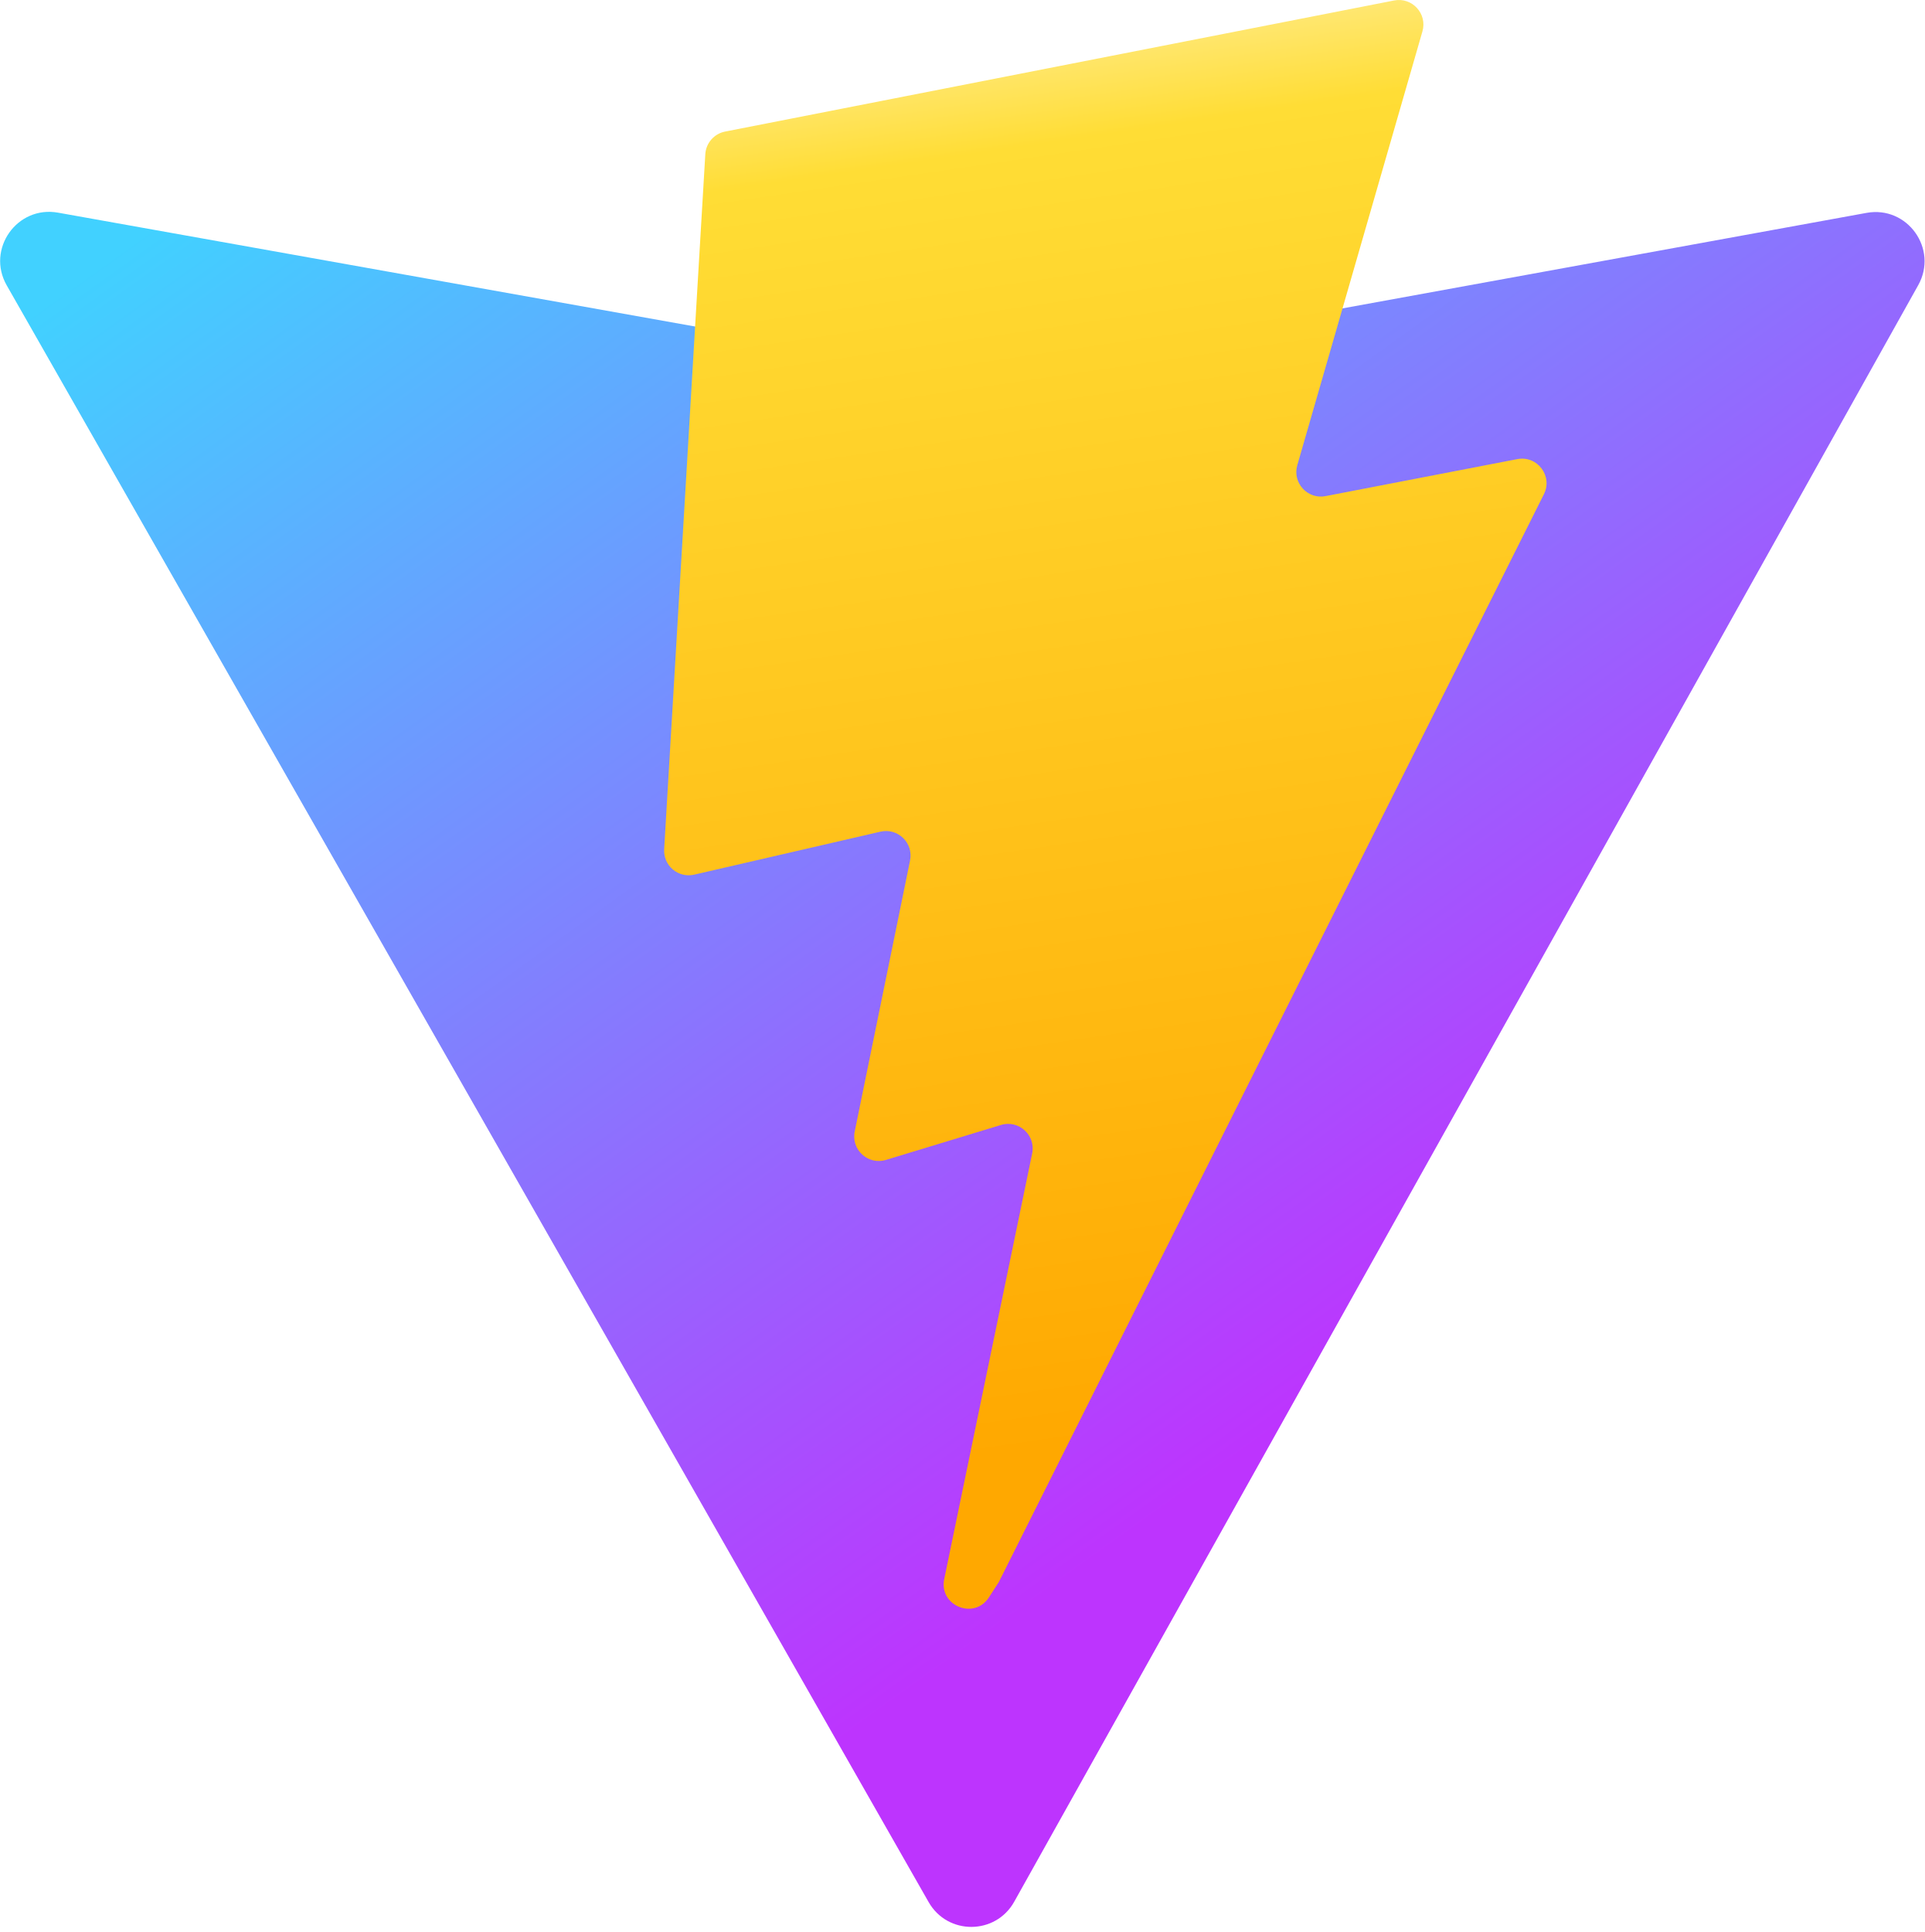
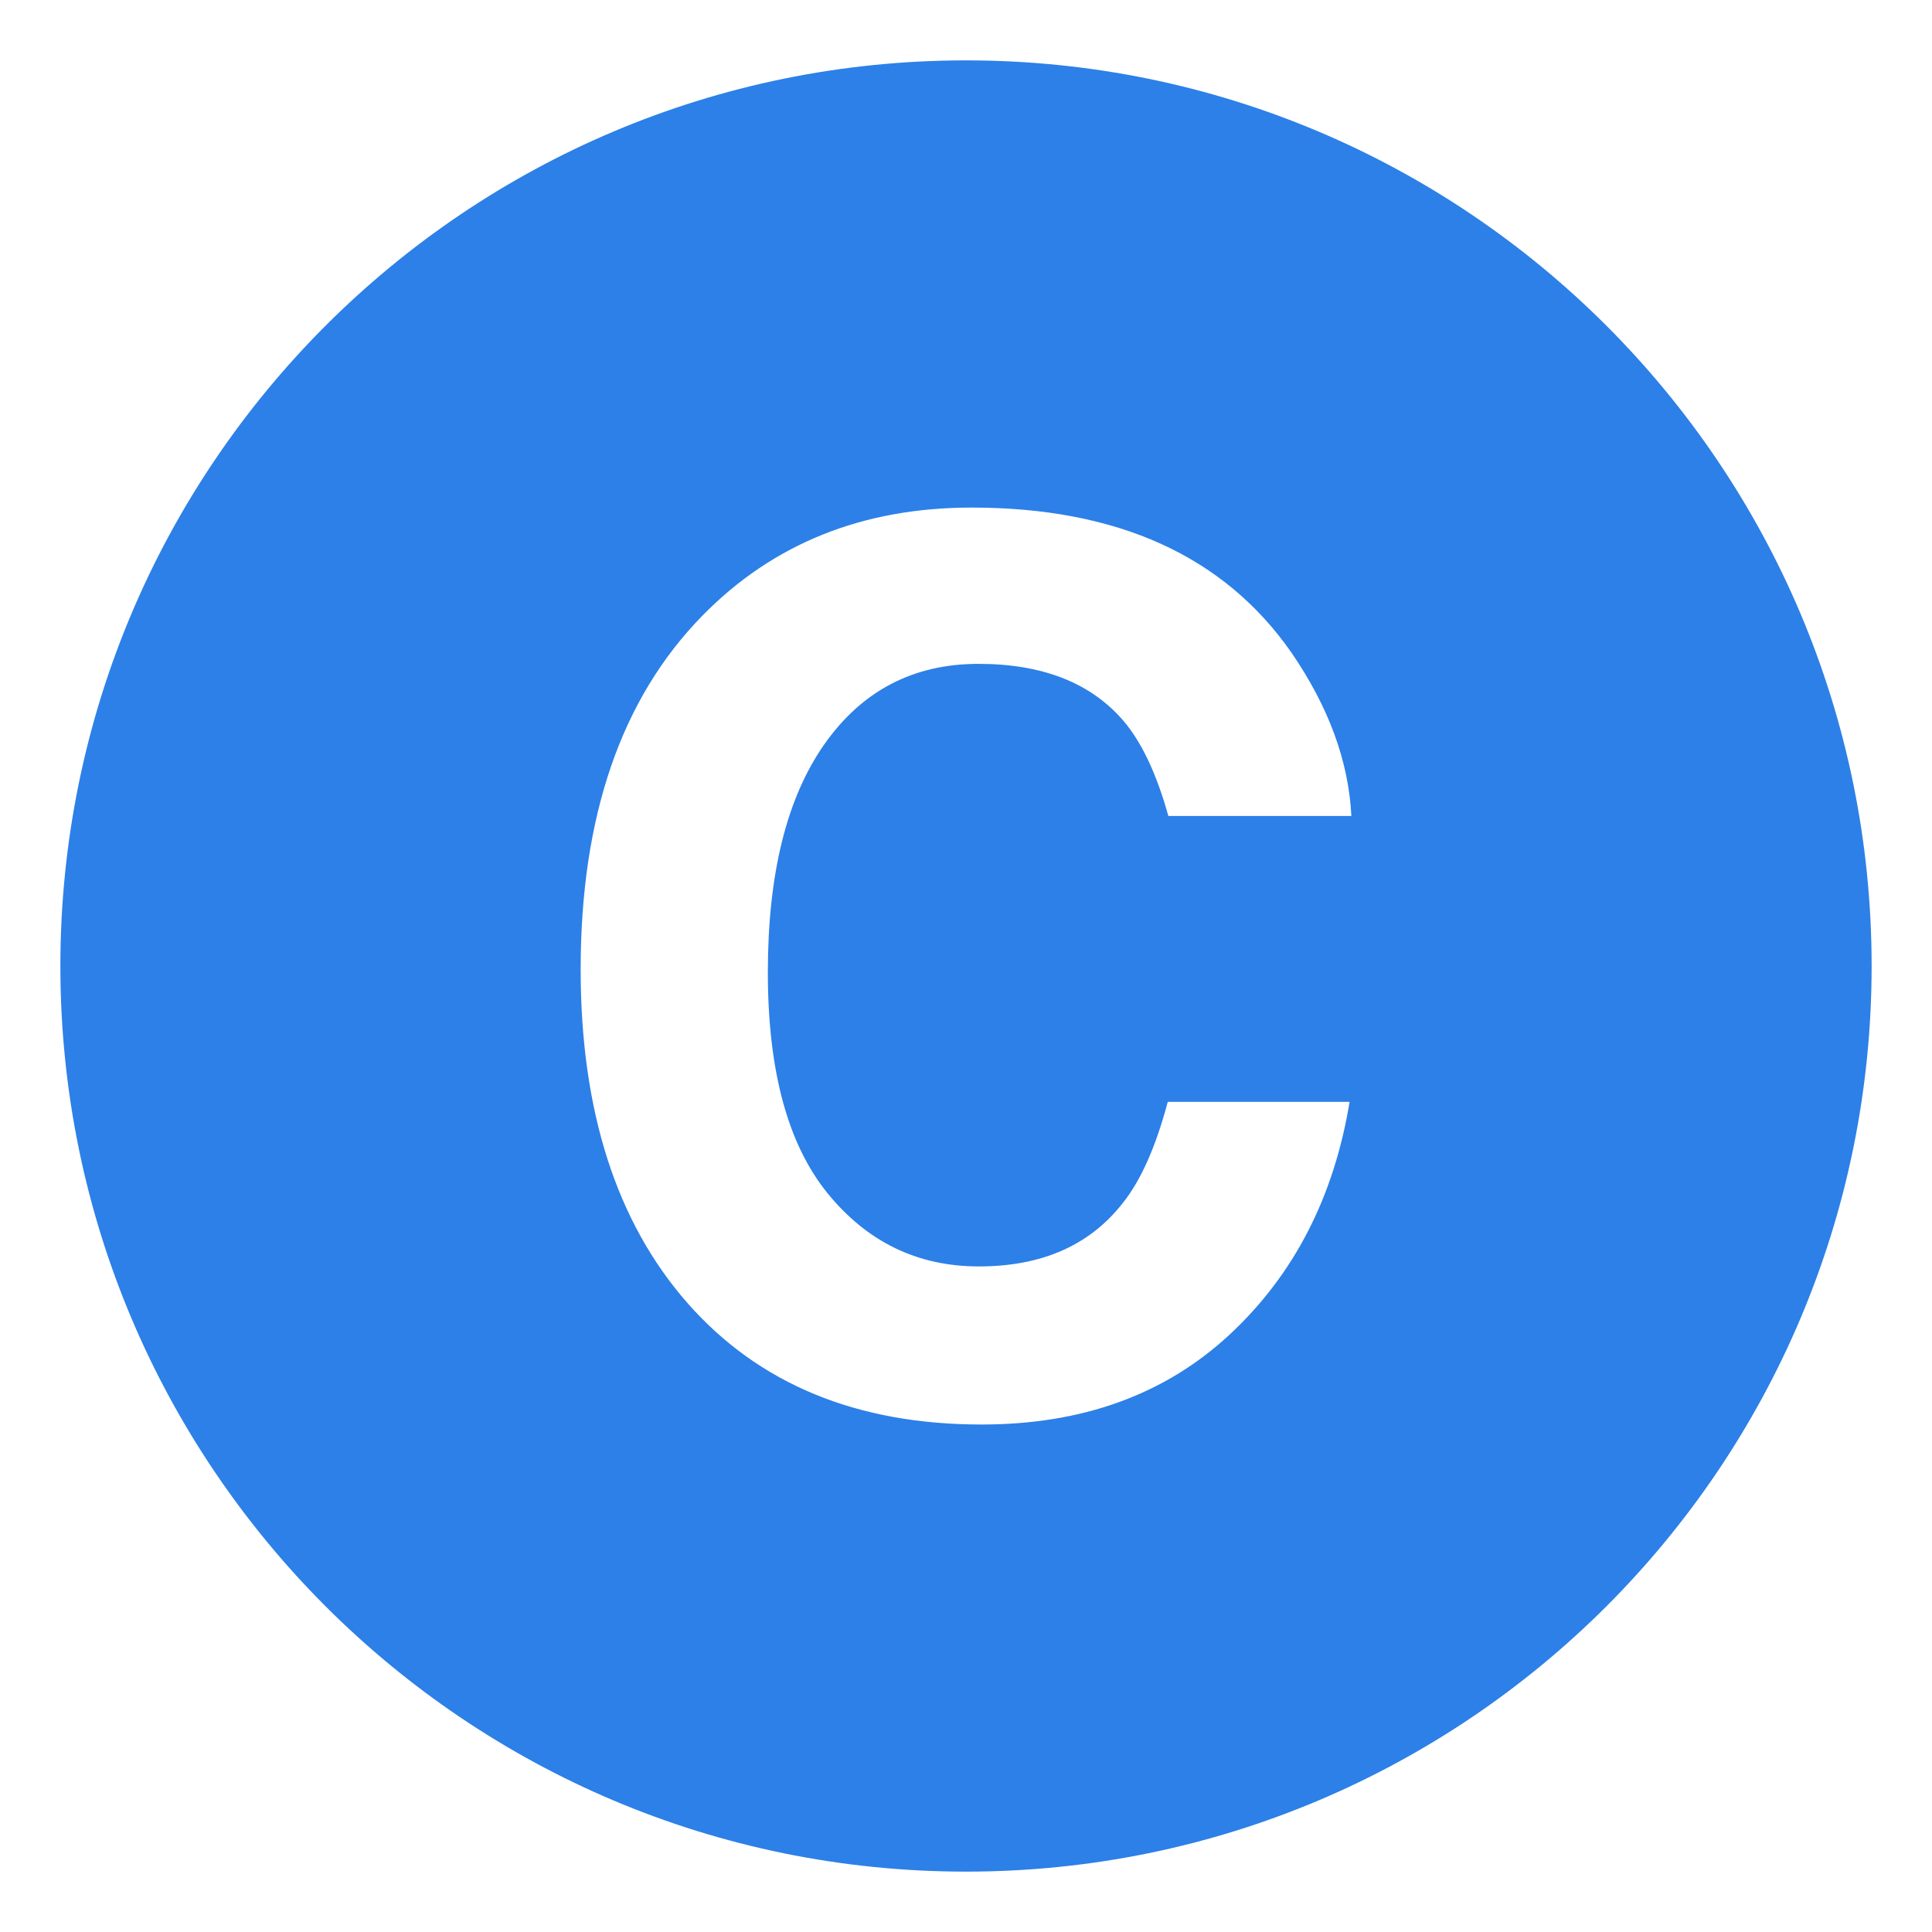
- <svg xmlns="http://www.w3.org/2000/svg" aria-hidden="true" role="img" class="iconify iconify--logos" width="31.88" height="32" preserveAspectRatio="xMidYMid meet" viewBox="0 0 256 257">
-   <defs>
-     <linearGradient id="IconifyId1813088fe1fbc01fb466" x1="-.828%" x2="57.636%" y1="7.652%" y2="78.411%">
-       <stop offset="0%" stop-color="#41D1FF" />
-       <stop offset="100%" stop-color="#BD34FE" />
-     </linearGradient>
-     <linearGradient id="IconifyId1813088fe1fbc01fb467" x1="43.376%" x2="50.316%" y1="2.242%" y2="89.03%">
-       <stop offset="0%" stop-color="#FFEA83" />
-       <stop offset="8.333%" stop-color="#FFDD35" />
-       <stop offset="100%" stop-color="#FFA800" />
-     </linearGradient>
-   </defs>
-   <path fill="url(#IconifyId1813088fe1fbc01fb466)" d="M255.153 37.938L134.897 252.976c-2.483 4.44-8.862 4.466-11.382.048L.875 37.958c-2.746-4.814 1.371-10.646 6.827-9.67l120.385 21.517a6.537 6.537 0 0 0 2.322-.004l117.867-21.483c5.438-.991 9.574 4.796 6.877 9.62Z" />
-   <path fill="url(#IconifyId1813088fe1fbc01fb467)" d="M185.432.063L96.44 17.501a3.268 3.268 0 0 0-2.634 3.014l-5.474 92.456a3.268 3.268 0 0 0 3.997 3.378l24.777-5.718c2.318-.535 4.413 1.507 3.936 3.838l-7.361 36.047c-.495 2.426 1.782 4.5 4.151 3.78l15.304-4.649c2.372-.72 4.652 1.36 4.15 3.788l-11.698 56.621c-.732 3.542 3.979 5.473 5.943 2.437l1.313-2.028l72.516-144.72c1.215-2.423-.88-5.186-3.54-4.672l-25.505 4.922c-2.396.462-4.435-1.77-3.759-4.114l16.646-57.705c.677-2.35-1.37-4.583-3.769-4.113Z" />
+ <svg xmlns="http://www.w3.org/2000/svg" viewBox="0 0 64 64" aria-hidden="true" role="img" class="iconify iconify--emojione-monotone" preserveAspectRatio="xMidYMid meet" fill="#000000">
+   <g id="SVGRepo_bgCarrier" stroke-width="0" />
+   <g id="SVGRepo_tracerCarrier" stroke-linecap="round" stroke-linejoin="round" />
+   <g id="SVGRepo_iconCarrier">
+     <path d="M32 2C15.432 2 2 15.432 2 32s13.432 30 30 30s30-13.432 30-30S48.568 2 32 2m-4.592 37.521c1.316 1.621 2.988 2.431 5.018 2.431c2.078 0 3.664-.695 4.756-2.086c.604-.748 1.104-1.87 1.502-3.366h6.023c-.52 3.163-1.848 5.735-3.982 7.717c-2.137 1.981-4.871 2.972-8.209 2.972c-4.129 0-7.375-1.338-9.736-4.016c-2.363-2.689-3.545-6.378-3.545-11.063c0-5.066 1.344-8.971 4.031-11.713c2.338-2.389 5.311-3.583 8.92-3.583c4.83 0 8.361 1.601 10.594 4.804c1.234 1.798 1.896 3.602 1.986 5.413h-6.063c-.387-1.392-.881-2.44-1.484-3.149c-1.08-1.26-2.682-1.891-4.803-1.891c-2.16 0-3.863.89-5.111 2.668c-1.246 1.778-1.869 4.295-1.869 7.549c0 3.254.658 5.691 1.972 7.313" fill="#2c80e8" />
+   </g>
</svg>
